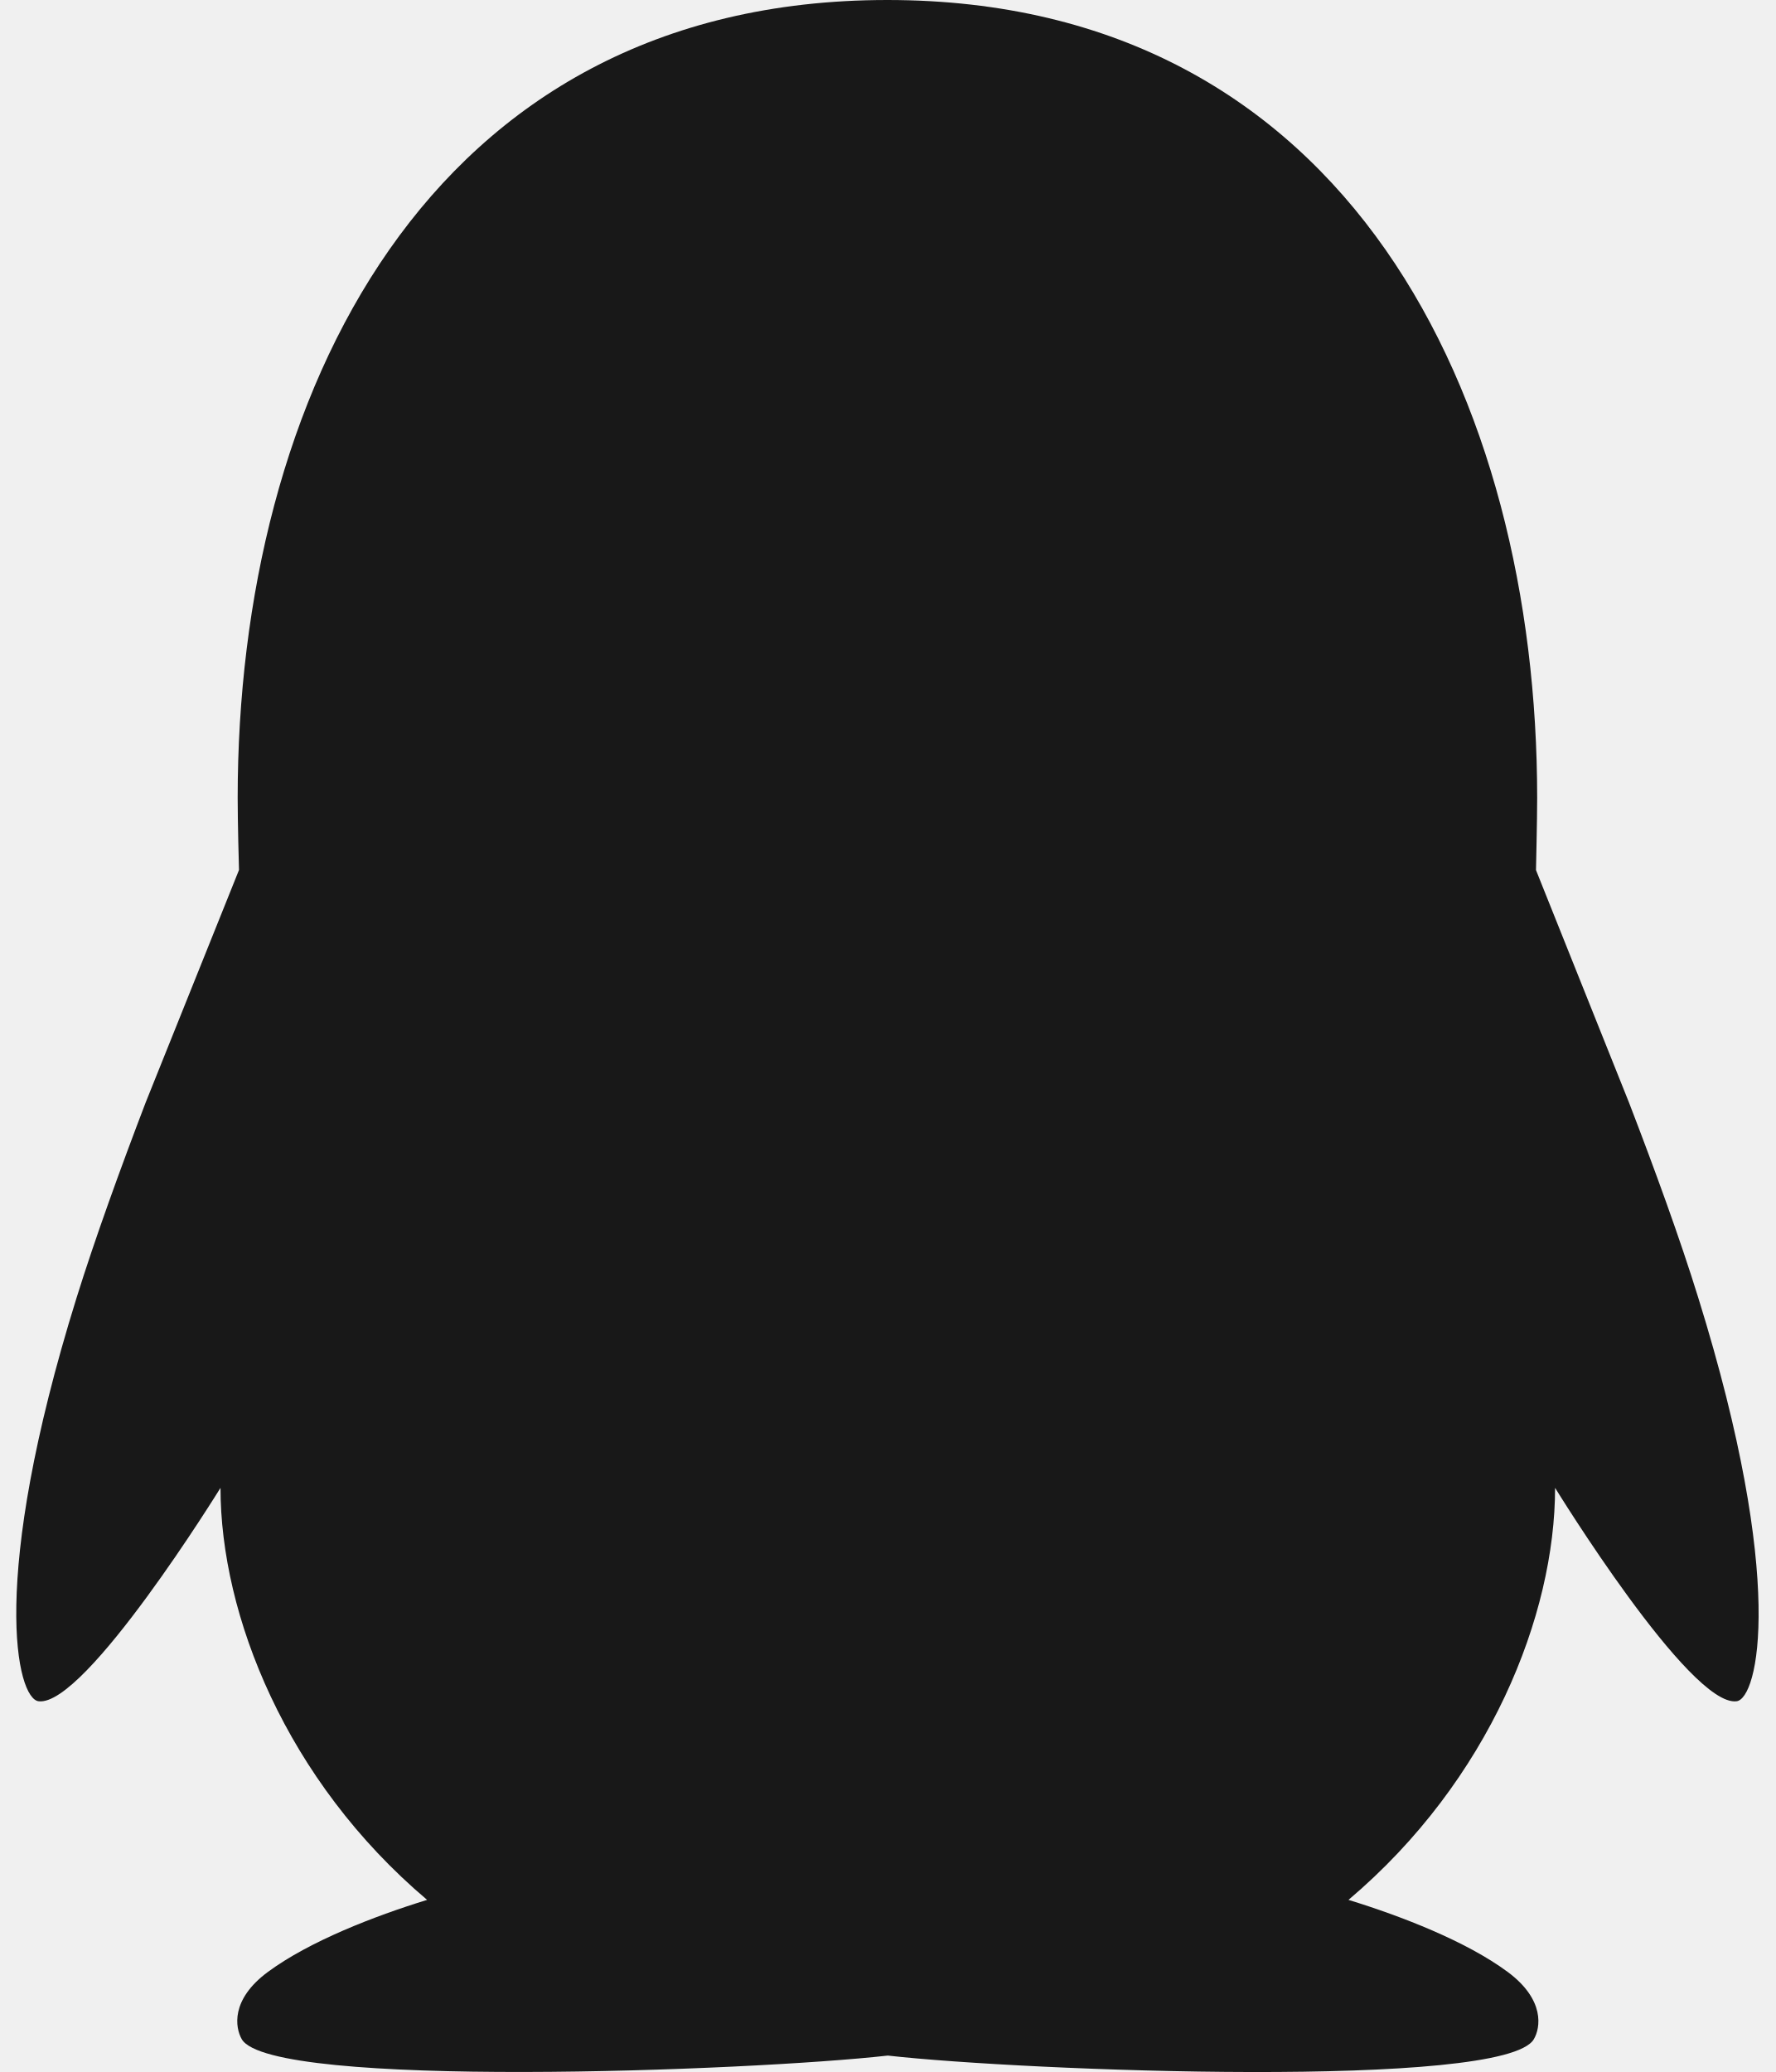
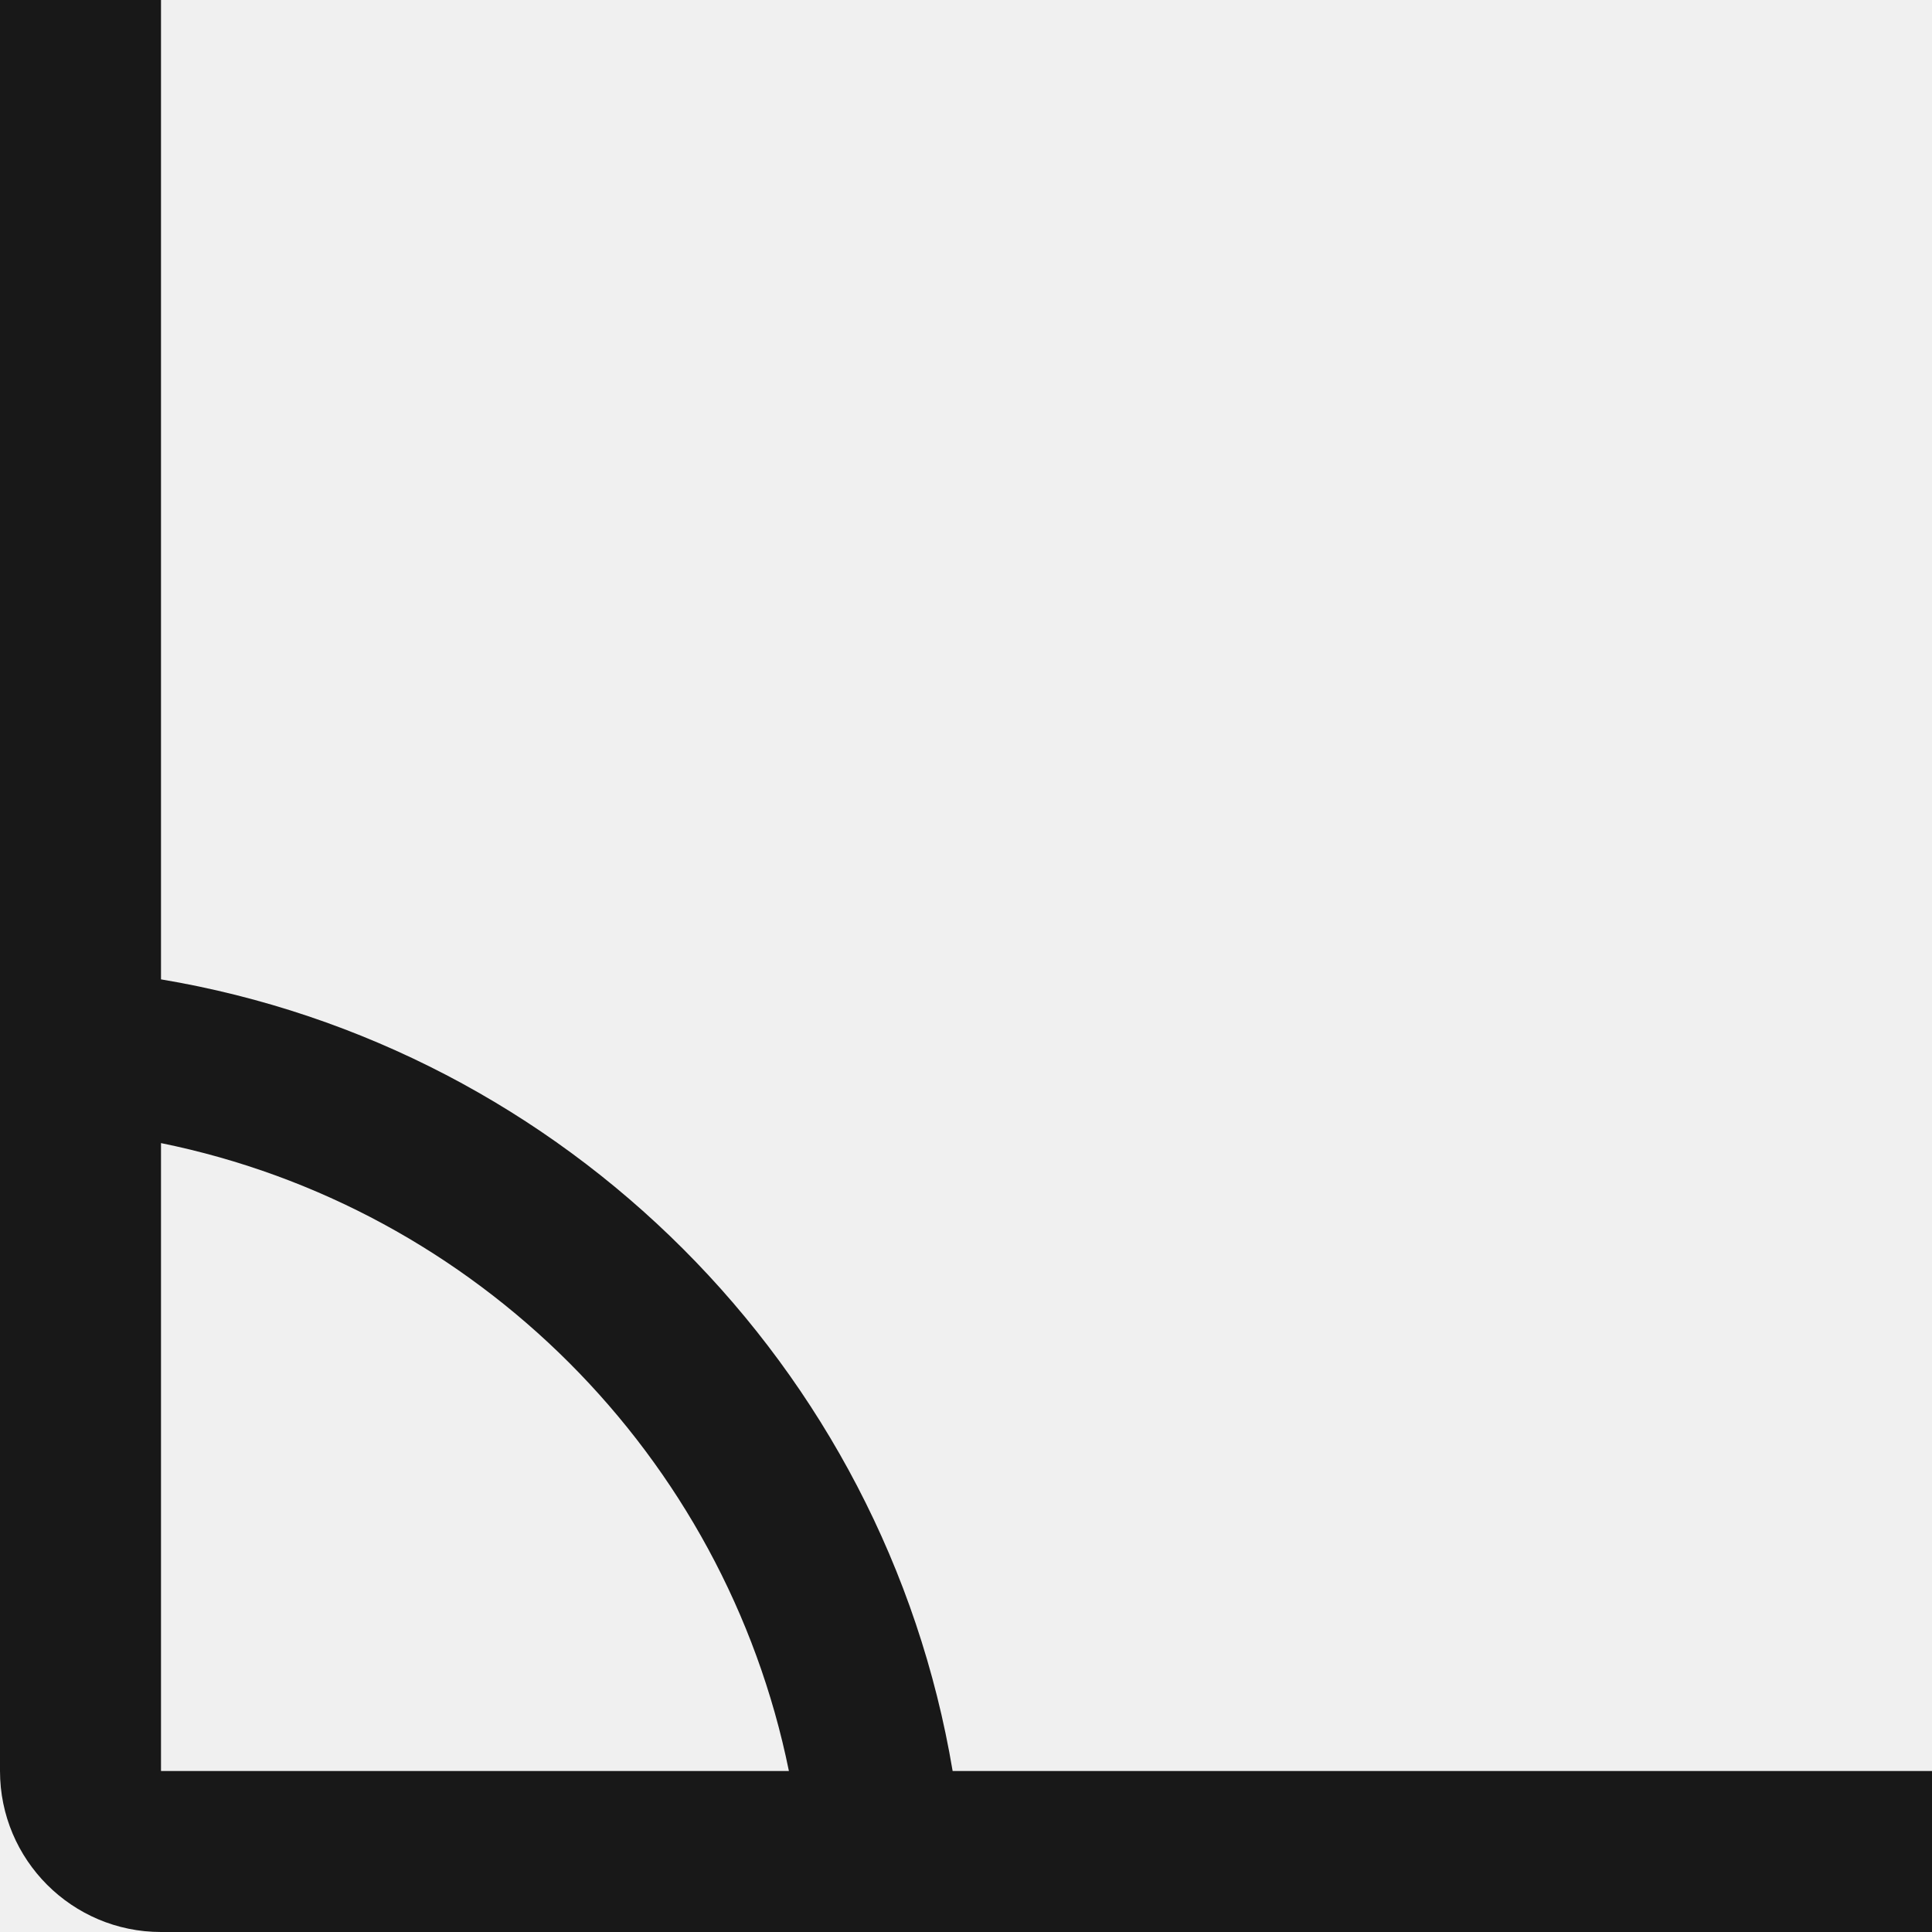
- <svg xmlns="http://www.w3.org/2000/svg" version="1.1" width="12px" height="14px">
+ <svg xmlns="http://www.w3.org/2000/svg" version="1.1" width="12px" height="12px">
  <defs>
    <pattern id="BGPattern" patternUnits="userSpaceOnUse" alignment="0 0" imageRepeat="None" />
-     <mask fill="white" id="Clip1267">
-       <path d="M 11.734 11.495  C 11.879 11.479  12.072 10.686  11.476 8.77  C 11.352 8.369  11.181 7.9  11.008 7.451  L 10.379 5.879  C 10.379 5.86  10.387 5.551  10.387 5.391  C 10.387 2.702  9.118 0  5.996 0  C 2.875 0  1.606 2.702  1.606 5.39  C 1.606 5.55  1.614 5.859  1.615 5.878  L 0.984 7.45  C 0.812 7.9  0.642 8.369  0.517 8.77  C -0.079 10.685  0.114 11.478  0.261 11.495  C 0.576 11.534  1.49 10.053  1.49 10.053  C 1.49 10.911  1.931 12.029  2.886 12.837  C 2.529 12.947  2.092 13.116  1.81 13.324  C 1.557 13.511  1.589 13.701  1.634 13.779  C 1.834 14.116  5.066 13.994  5.999 13.889  C 6.933 13.994  10.164 14.117  10.364 13.779  C 10.41 13.702  10.441 13.512  10.188 13.324  C 9.907 13.116  9.469 12.947  9.112 12.837  C 10.067 12.029  10.508 10.911  10.508 10.053  C 10.508 10.053  11.418 11.534  11.734 11.495  Z " fill-rule="evenodd" />
+     <mask fill="white" id="Clip477">
+       <path d="M 0 11  L 0 0  L 1 0  L 1 6.083  C 3.513 6.504  5.496 8.488  5.917 11  L 12 11  L 12 12  L 1 12  C 0.448 12  0 11.552  0 11  Z M 1 11  L 4.9 11  C 4.502 9.041  2.959 7.498  1 7.1  L 1 11  Z " fill-rule="evenodd" />
    </mask>
  </defs>
-   <g transform="matrix(1 0 0 1 -678 -777 )">
-     <path d="M 11.734 11.495  C 11.879 11.479  12.072 10.686  11.476 8.77  C 11.352 8.369  11.181 7.9  11.008 7.451  L 10.379 5.879  C 10.379 5.86  10.387 5.551  10.387 5.391  C 10.387 2.702  9.118 0  5.996 0  C 2.875 0  1.606 2.702  1.606 5.39  C 1.606 5.55  1.614 5.859  1.615 5.878  L 0.984 7.45  C 0.812 7.9  0.642 8.369  0.517 8.77  C -0.079 10.685  0.114 11.478  0.261 11.495  C 0.576 11.534  1.49 10.053  1.49 10.053  C 1.49 10.911  1.931 12.029  2.886 12.837  C 2.529 12.947  2.092 13.116  1.81 13.324  C 1.557 13.511  1.589 13.701  1.634 13.779  C 1.834 14.116  5.066 13.994  5.999 13.889  C 6.933 13.994  10.164 14.117  10.364 13.779  C 10.41 13.702  10.441 13.512  10.188 13.324  C 9.907 13.116  9.469 12.947  9.112 12.837  C 10.067 12.029  10.508 10.911  10.508 10.053  C 10.508 10.053  11.418 11.534  11.734 11.495  Z " fill-rule="nonzero" fill="rgba(0, 0, 0, 0.898)" stroke="none" transform="matrix(1 0 0 1 678 777 )" class="fill" />
-     <path d="M 11.734 11.495  C 11.879 11.479  12.072 10.686  11.476 8.77  C 11.352 8.369  11.181 7.9  11.008 7.451  L 10.379 5.879  C 10.379 5.86  10.387 5.551  10.387 5.391  C 10.387 2.702  9.118 0  5.996 0  C 2.875 0  1.606 2.702  1.606 5.39  C 1.606 5.55  1.614 5.859  1.615 5.878  L 0.984 7.45  C 0.812 7.9  0.642 8.369  0.517 8.77  C -0.079 10.685  0.114 11.478  0.261 11.495  C 0.576 11.534  1.49 10.053  1.49 10.053  C 1.49 10.911  1.931 12.029  2.886 12.837  C 2.529 12.947  2.092 13.116  1.81 13.324  C 1.557 13.511  1.589 13.701  1.634 13.779  C 1.834 14.116  5.066 13.994  5.999 13.889  C 6.933 13.994  10.164 14.117  10.364 13.779  C 10.41 13.702  10.441 13.512  10.188 13.324  C 9.907 13.116  9.469 12.947  9.112 12.837  C 10.067 12.029  10.508 10.911  10.508 10.053  C 10.508 10.053  11.418 11.534  11.734 11.495  Z " stroke-width="0" stroke-dasharray="0" stroke="rgba(255, 255, 255, 0)" fill="none" transform="matrix(1 0 0 1 678 777 )" class="stroke" mask="url(#Clip1267)" />
+   <g transform="matrix(1 0 0 1 -774 -482 )">
+     <path d="M 0 11  L 0 0  L 1 0  L 1 6.083  C 3.513 6.504  5.496 8.488  5.917 11  L 12 11  L 12 12  L 1 12  C 0.448 12  0 11.552  0 11  Z M 1 11  L 4.9 11  C 4.502 9.041  2.959 7.498  1 7.1  L 1 11  Z " fill-rule="nonzero" fill="rgba(0, 0, 0, 0.898)" stroke="none" transform="matrix(1 0 0 1 774 482 )" class="fill" />
+     <path d="M 0 11  L 0 0  L 1 0  L 1 6.083  C 3.513 6.504  5.496 8.488  5.917 11  L 12 11  L 12 12  L 1 12  C 0.448 12  0 11.552  0 11  Z " stroke-width="0" stroke-dasharray="0" stroke="rgba(255, 255, 255, 0)" fill="none" transform="matrix(1 0 0 1 774 482 )" class="stroke" mask="url(#Clip477)" />
+     <path d="M 1 11  L 4.9 11  C 4.502 9.041  2.959 7.498  1 7.1  L 1 11  Z " stroke-width="0" stroke-dasharray="0" stroke="rgba(255, 255, 255, 0)" fill="none" transform="matrix(1 0 0 1 774 482 )" class="stroke" mask="url(#Clip477)" />
  </g>
</svg>
